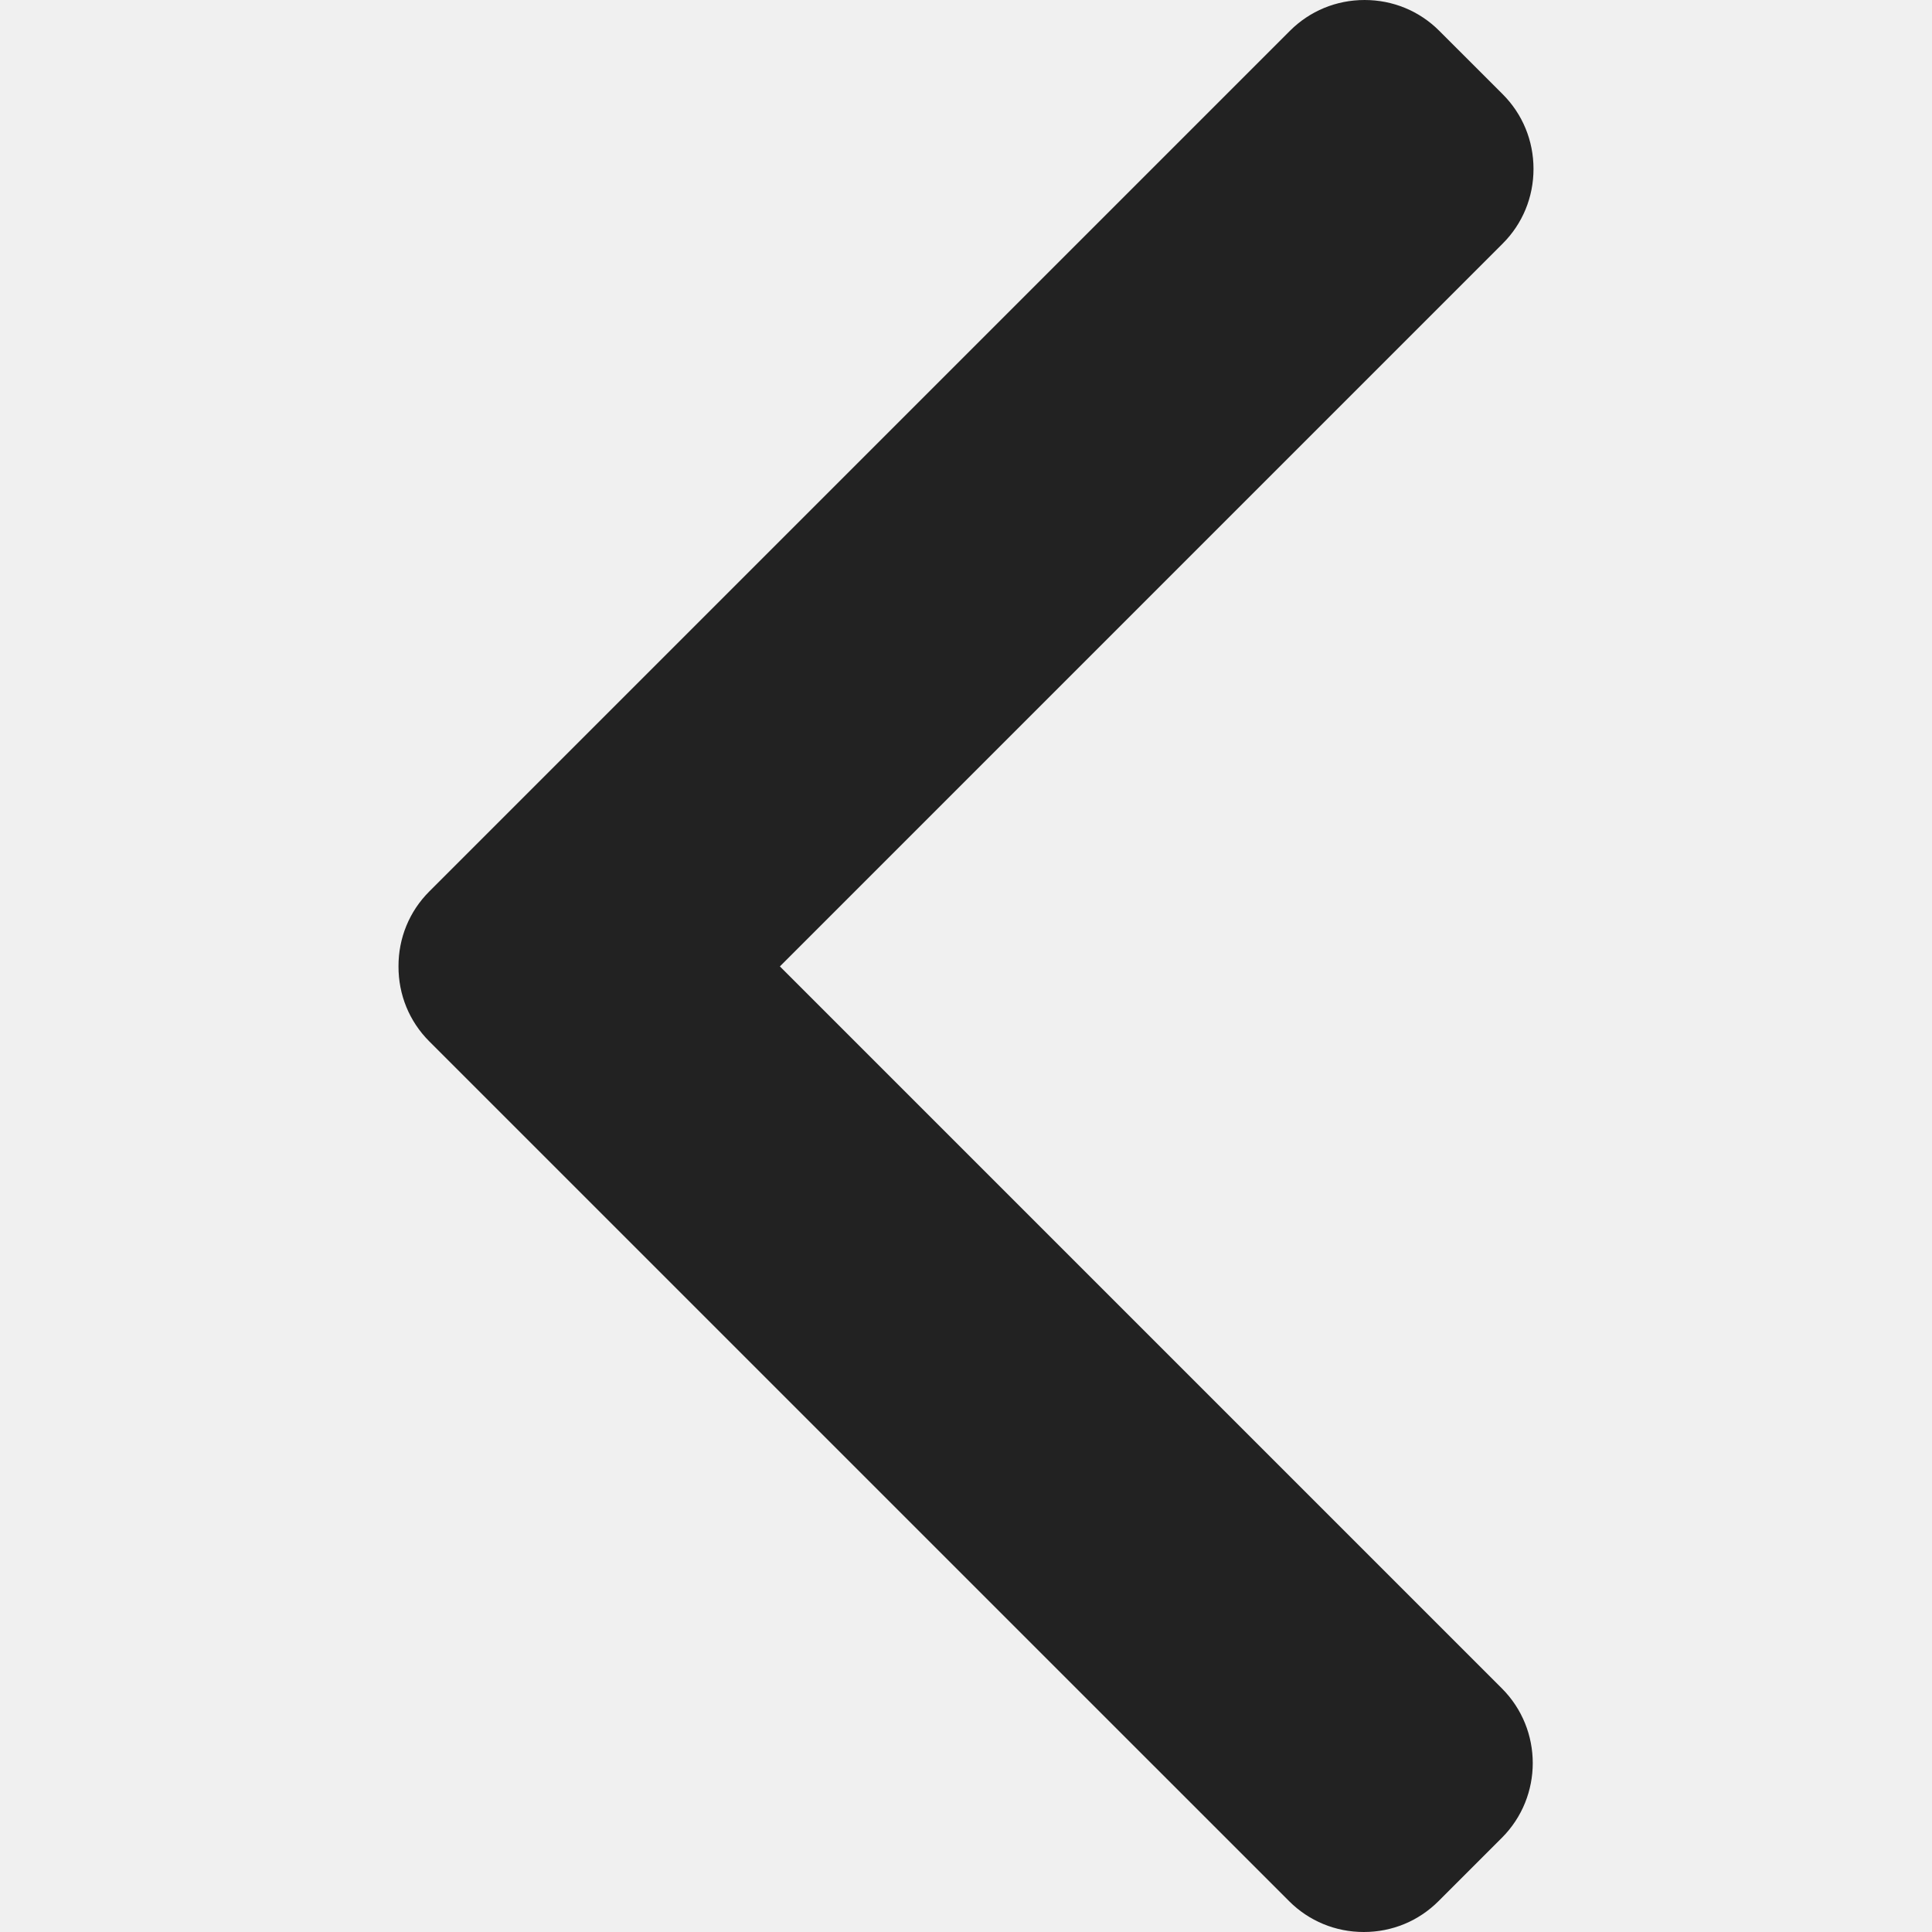
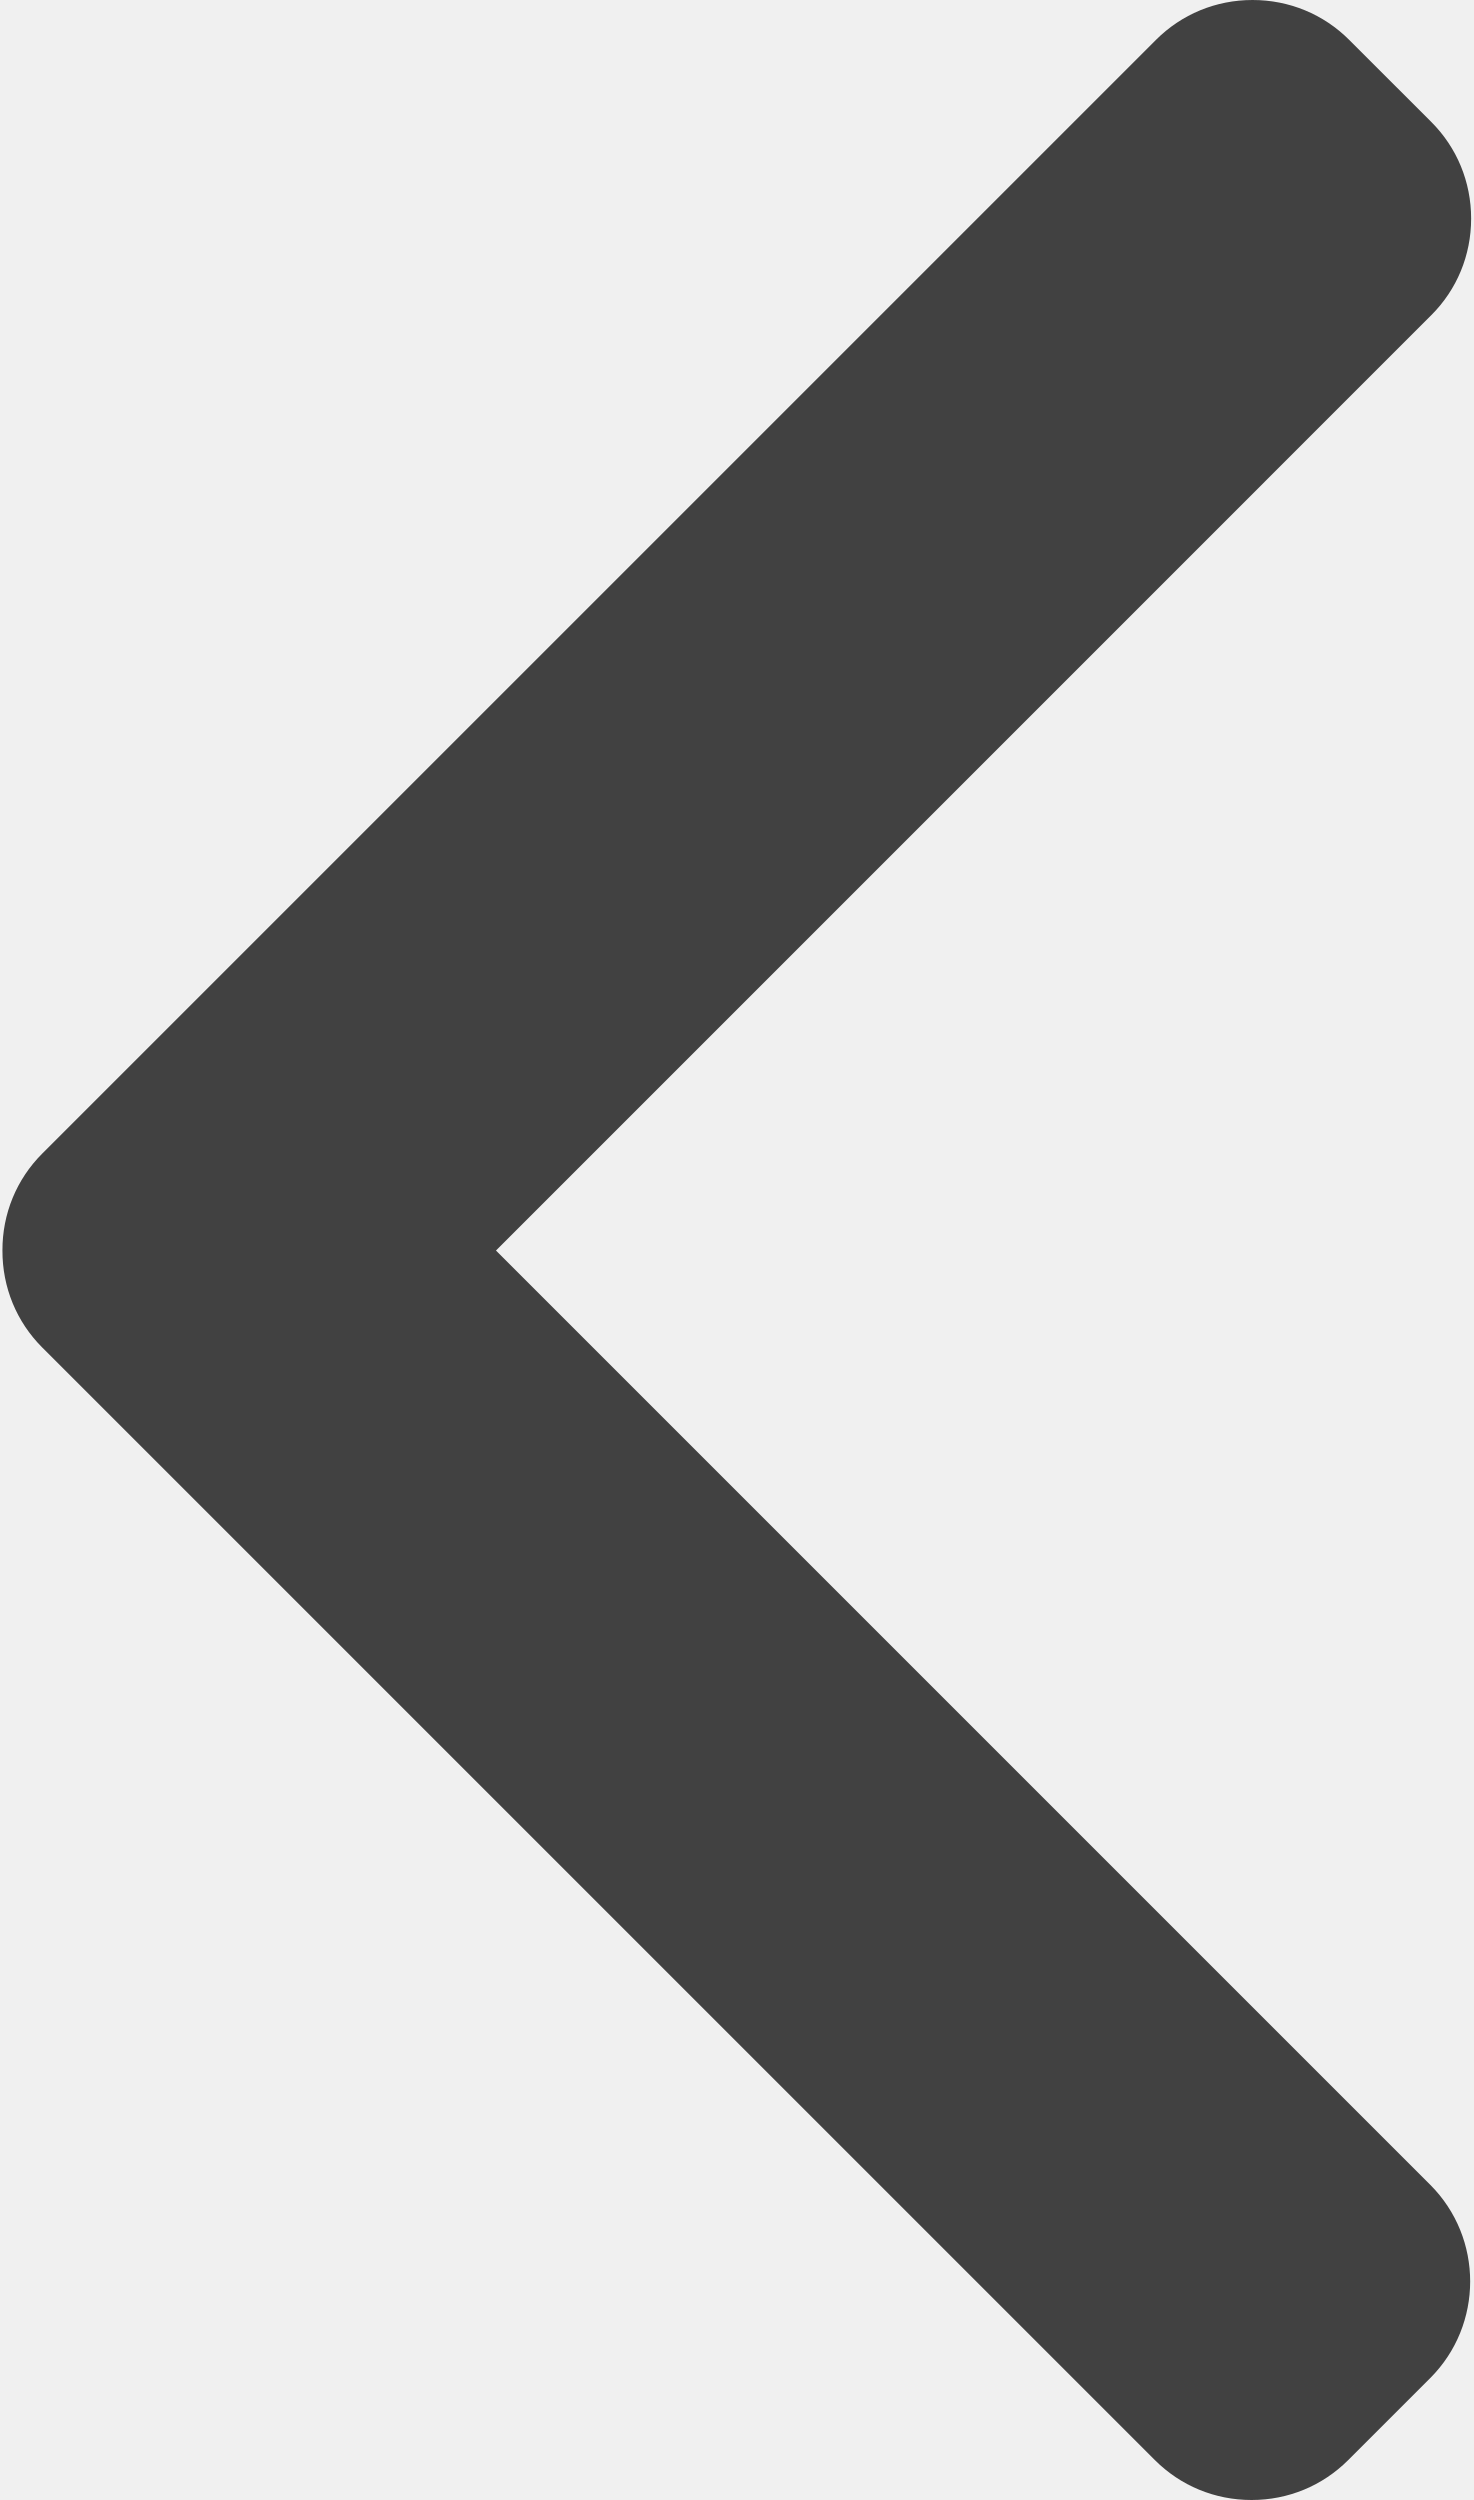
- <svg xmlns="http://www.w3.org/2000/svg" width="492" height="492" viewBox="0 0 492 492" fill="none">
-   <path d="M198.608 246.104L382.664 62.04C387.732 56.984 390.52 50.224 390.52 43.016C390.52 35.804 387.732 29.048 382.664 23.984L366.536 7.864C361.476 2.792 354.712 0 347.504 0C340.296 0 333.54 2.792 328.476 7.864L109.328 227.008C104.244 232.088 101.46 238.876 101.48 246.092C101.46 253.34 104.24 260.12 109.328 265.204L328.272 484.136C333.336 489.208 340.092 492 347.304 492C354.512 492 361.268 489.208 366.336 484.136L382.46 468.016C392.952 457.524 392.952 440.444 382.46 429.956L198.608 246.104Z" fill="#222222" />
+ <svg xmlns="http://www.w3.org/2000/svg" width="290" height="492" viewBox="0 0 290 492" fill="none">
+   <g clip-path="url(#clip0_13106_584)">
+     <path d="M97.608 246.104L281.664 62.04C286.732 56.984 289.52 50.224 289.52 43.016C289.52 35.804 286.732 29.048 281.664 23.984L265.536 7.864C260.476 2.792 253.712 0 246.504 0C239.296 0 232.54 2.792 227.476 7.864L8.328 227.008C3.244 232.088 0.46 238.876 0.48 246.092C0.46 253.34 3.24 260.12 8.328 265.204L227.272 484.136C232.336 489.208 239.092 492 246.304 492C253.512 492 260.268 489.208 265.336 484.136L281.46 468.016C291.952 457.524 291.952 440.444 281.46 429.956L97.608 246.104Z" fill="#414141" />
+   </g>
+   <defs>
+     <clipPath id="clip0_13106_584">
+       <rect width="290" height="492" fill="white" />
+     </clipPath>
+   </defs>
</svg>
